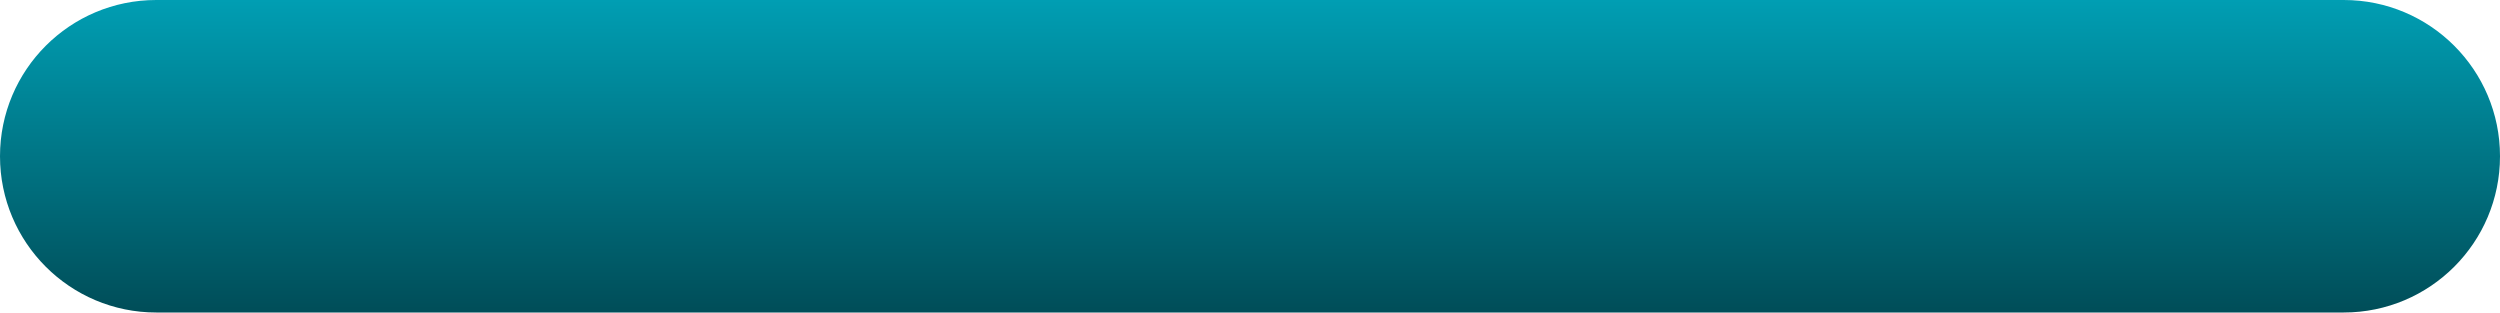
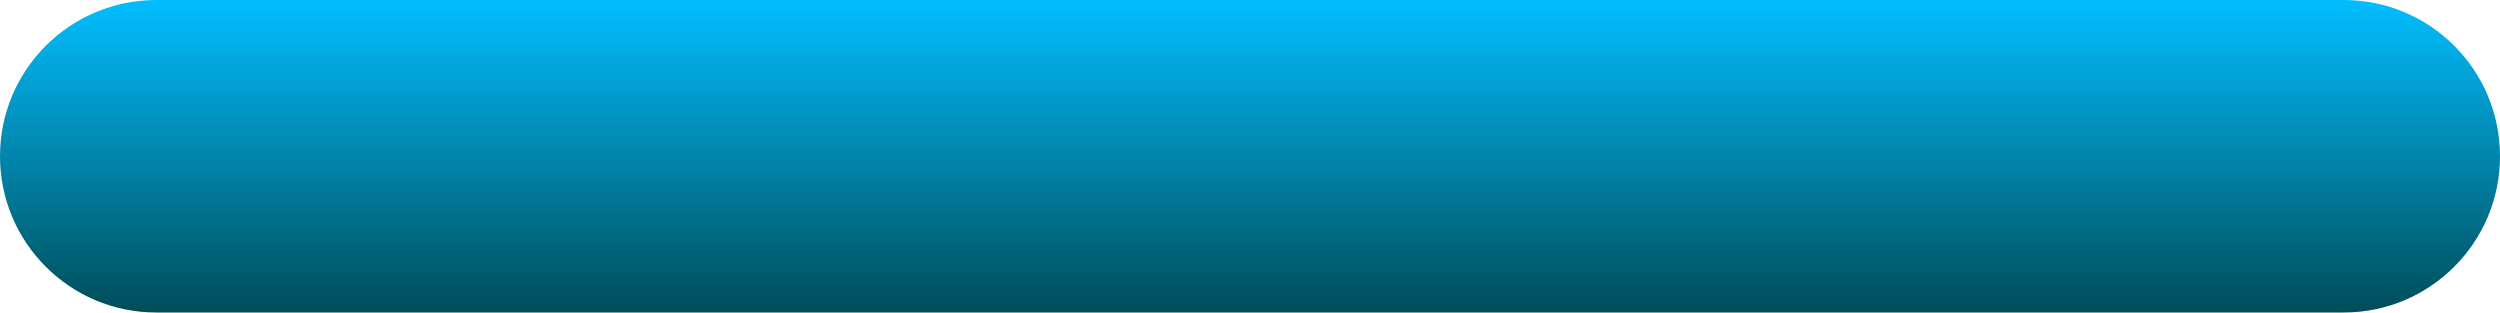
<svg xmlns="http://www.w3.org/2000/svg" xmlns:xlink="http://www.w3.org/1999/xlink" width="32" height="4" id="svg32934" version="1.1">
  <defs id="defs32936">
    <linearGradient id="linearGradient3757">
-       <stop style="stop-color:#009eb3;stop-opacity:1;" offset="0" id="stop3759" />
+       <stop style="stop-color:#02beff;stop-opacity:1;" offset="0" id="stop3759" />
      <stop style="stop-color:#004d58;stop-opacity:1;" offset="1" id="stop3761" />
    </linearGradient>
    <linearGradient xlink:href="#linearGradient3757" id="linearGradient3763" x1="0" y1="4" x2="2" y2="4" gradientUnits="userSpaceOnUse" gradientTransform="matrix(2,0,0,1.333333,12,-21.33333)" />
  </defs>
  <g id="layer1" transform="translate(0,-12)">
    <rect style="opacity:1;fill:url(#linearGradient3763);fill-opacity:1;fill-rule:nonzero;stroke:none" id="rect2987" width="4" height="32" x="12" y="-32" rx="2" ry="2" transform="matrix(0,1,-1,0,0,0)" />
  </g>
</svg>
